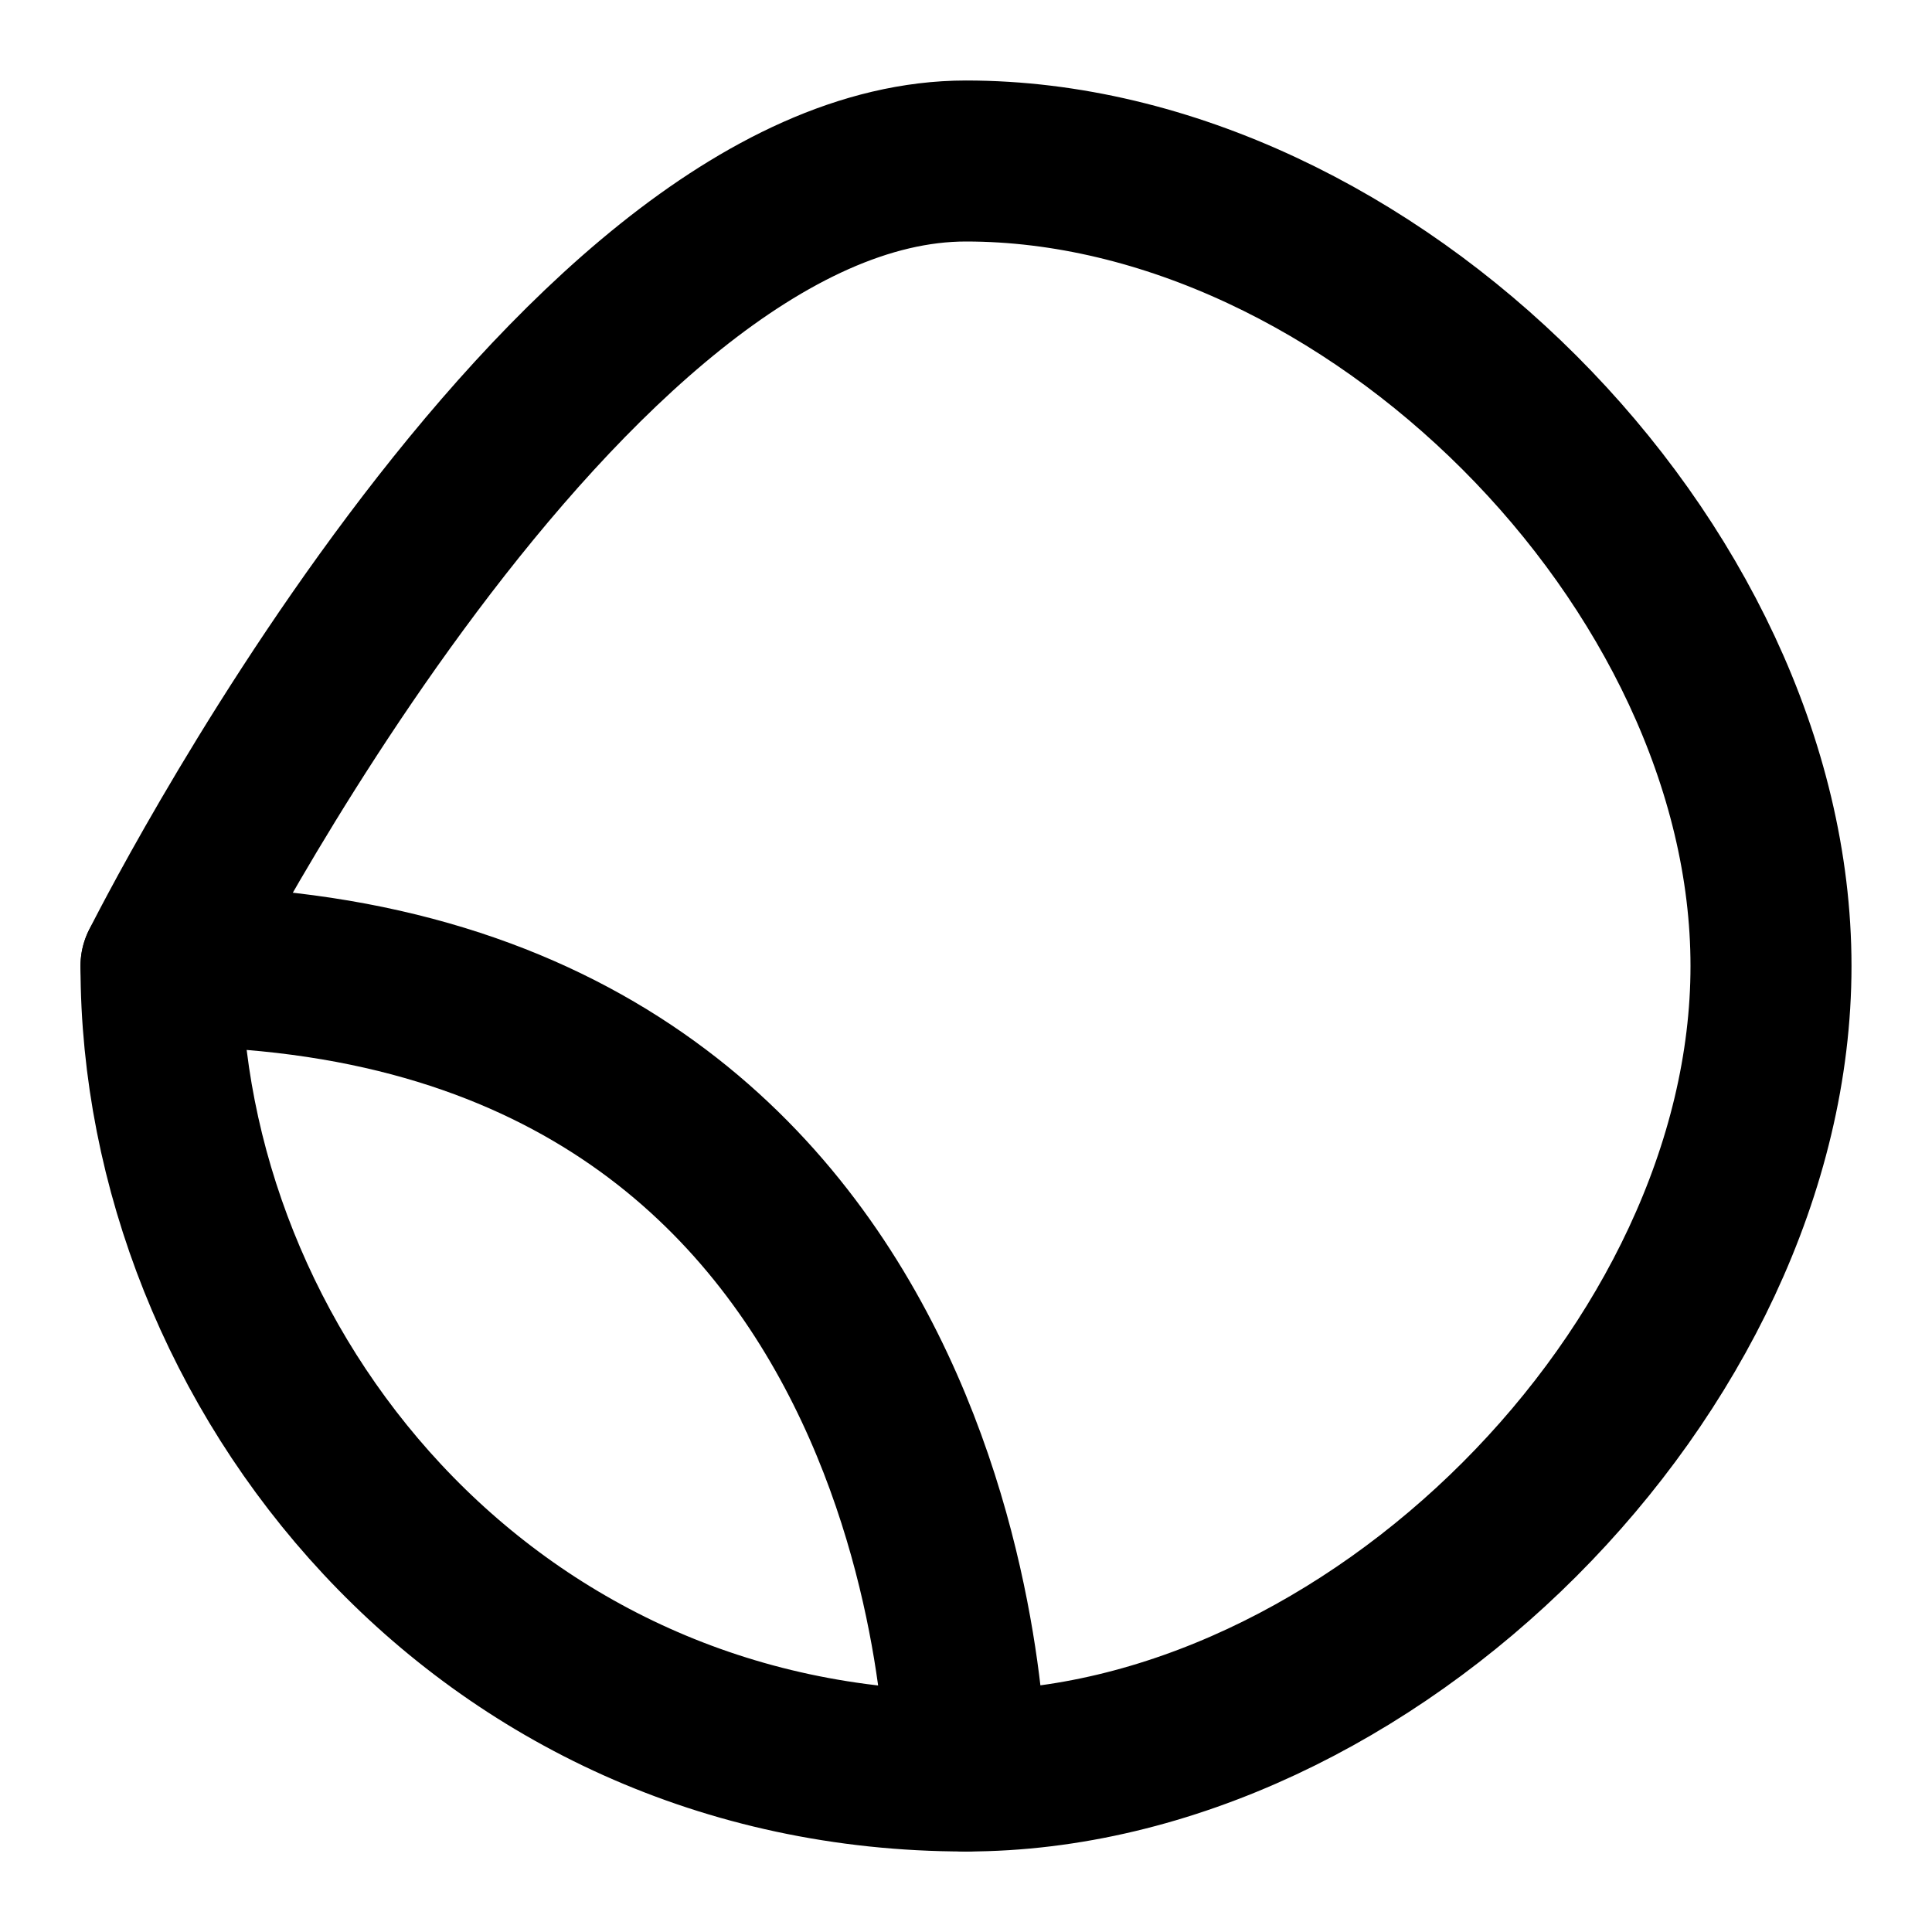
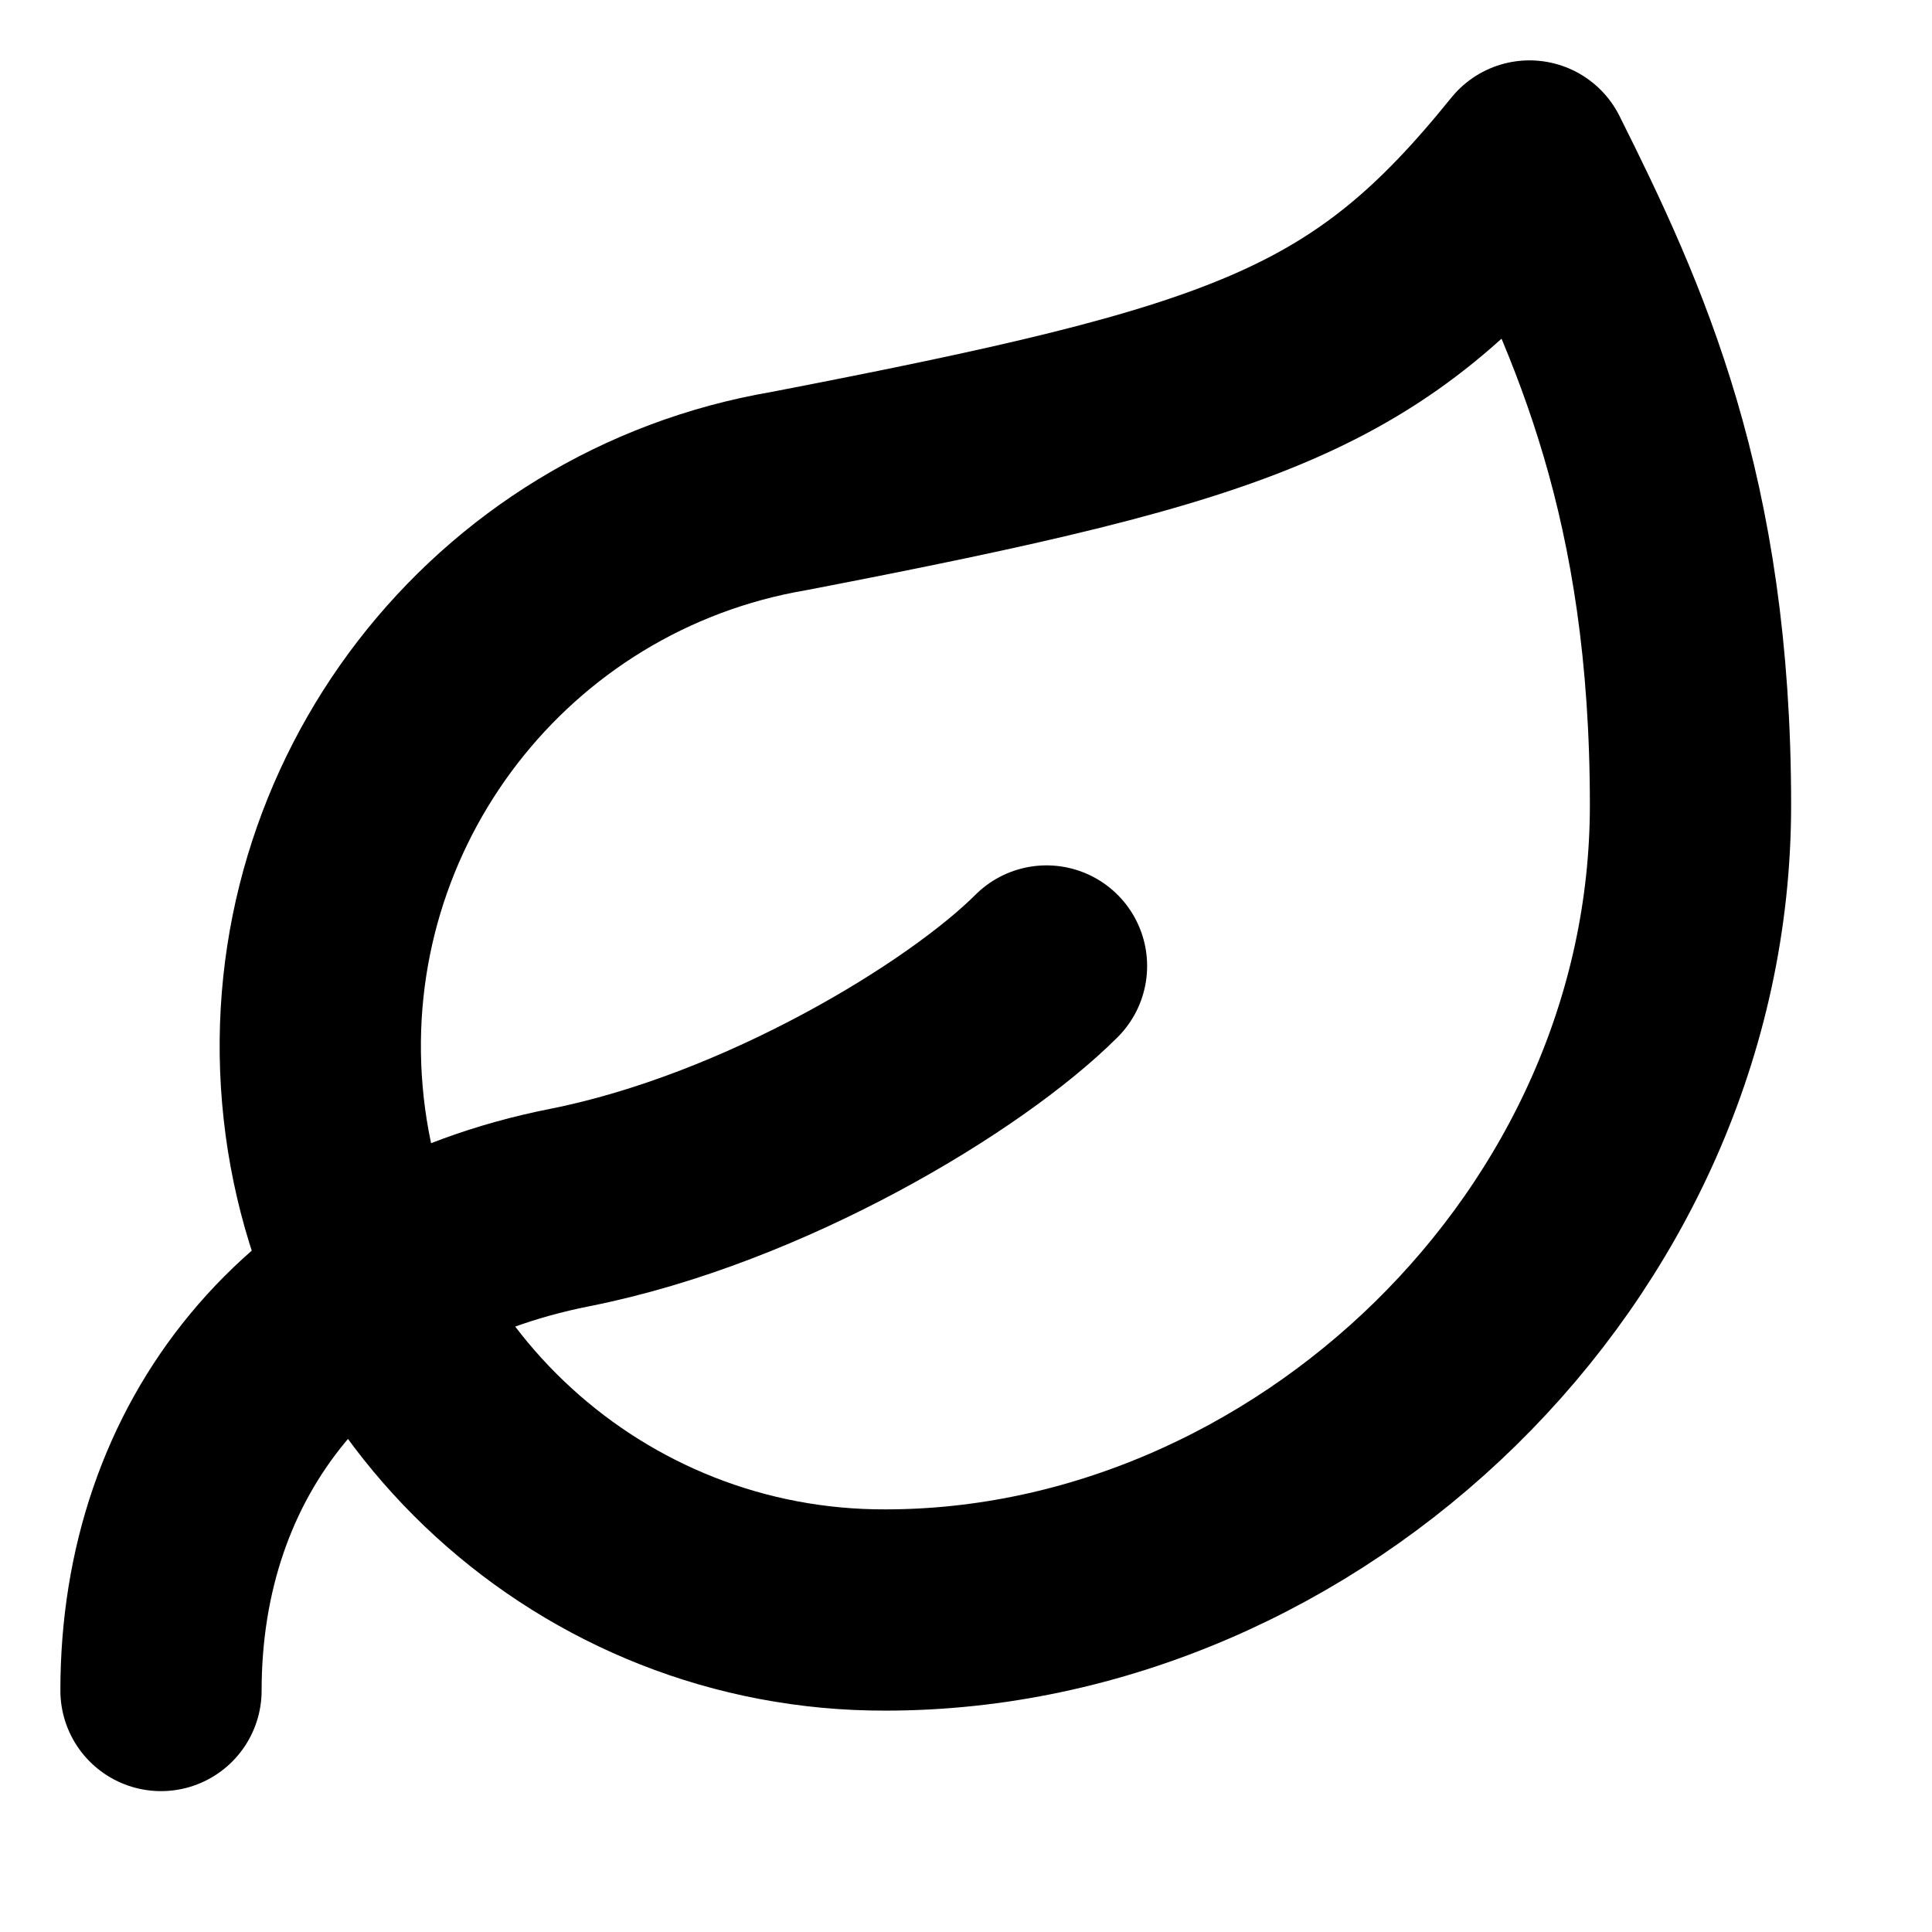
- <svg xmlns="http://www.w3.org/2000/svg" viewBox="0 0 24 24" fill="none" stroke="currentColor" stroke-width="2" stroke-linecap="round" stroke-linejoin="round">
-   <path d="M12 22C6 22 2 17 2 12C2 12 7 2 12 2C17 2 22 7 22 12C22 17 17 22 12 22Z" />
-   <path d="M12 22C12 22 12 12 2 12" />
+ <svg xmlns="http://www.w3.org/2000/svg" viewBox="0 0 24 24" fill="none" stroke="currentColor" stroke-width="2.5" stroke-linecap="round" stroke-linejoin="round">
+   <path d="M11 20A7 7 0 0 1 9.8 6.1C15.5 5 17 4.48 19 2c1 2 2 4.18 2 8 0 5.5-4.78 10-10 10z" />
+   <path d="M2 21c0-3 1.85-5.36 5.08-6C9.5 14.52 12 13 13 12" />
</svg>
